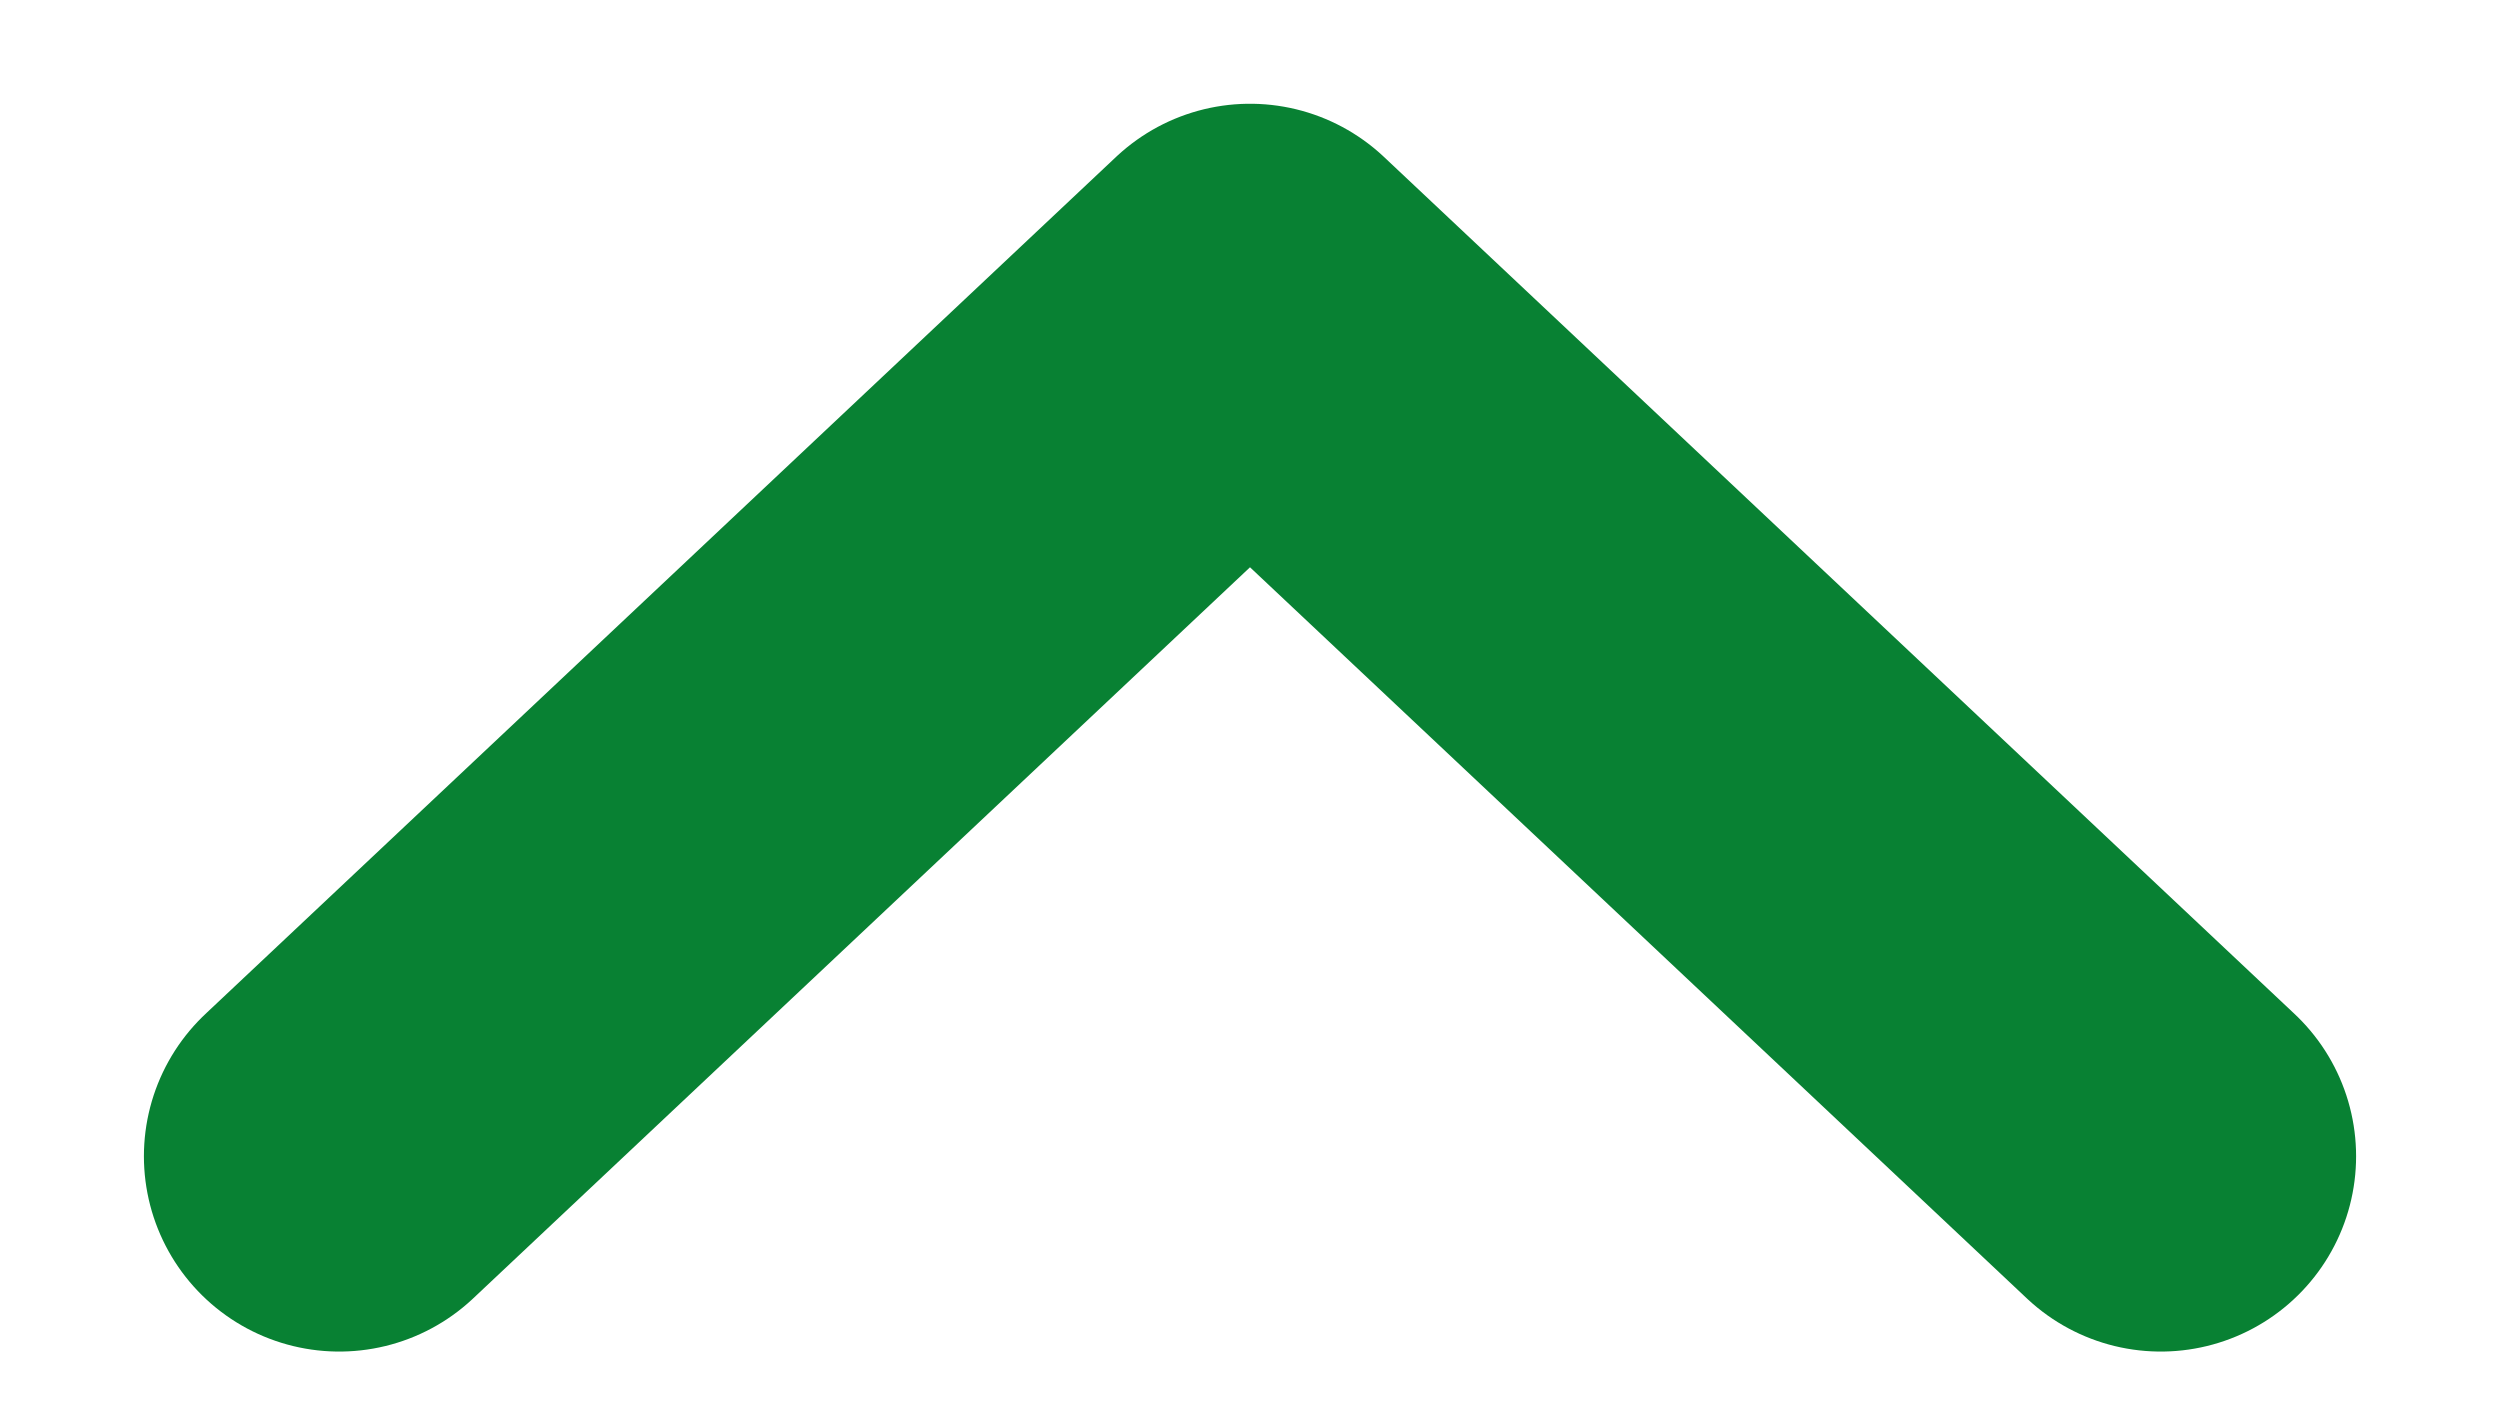
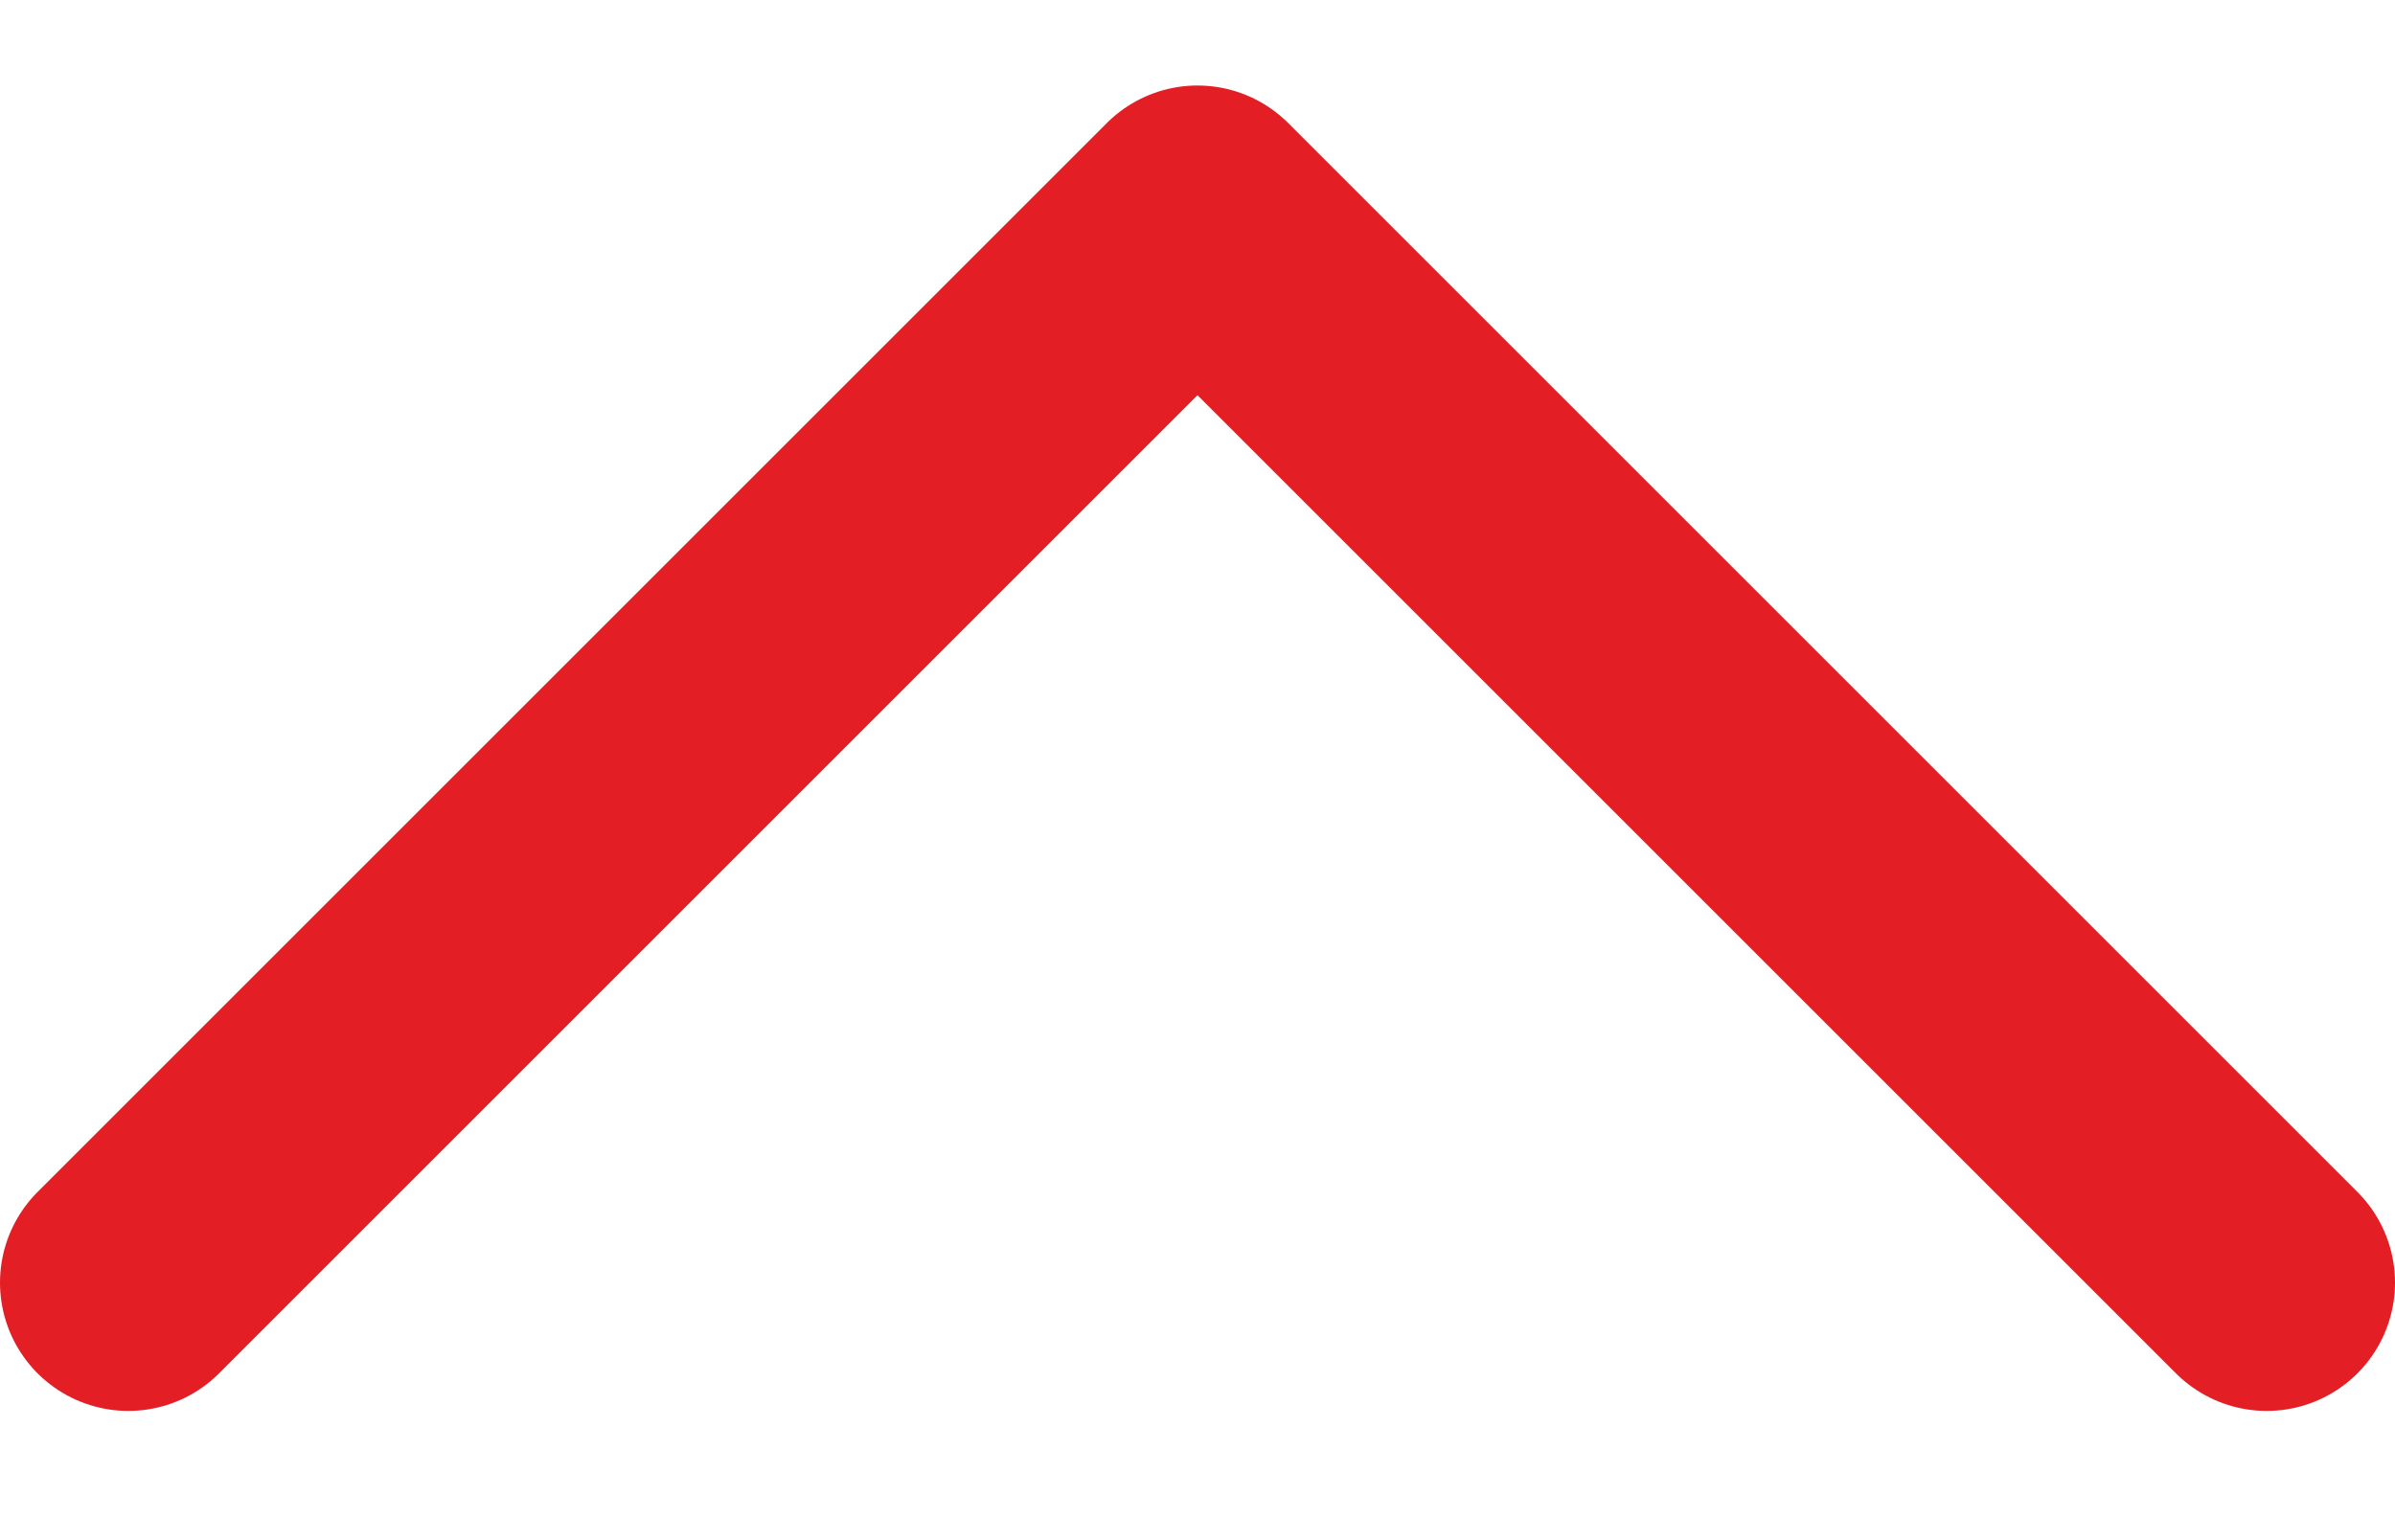
- <svg xmlns="http://www.w3.org/2000/svg" width="16" height="9" viewBox="0 0 16 9" fill="none">
-   <path d="M13.829 7.4L8 1.914L2.171 7.4" stroke="#088133" stroke-width="2.5" stroke-linecap="round" stroke-linejoin="round" />
+ <svg xmlns="http://www.w3.org/2000/svg" width="14" height="9" viewBox="0 0 14 9" fill="none">
+   <path d="M13.25 7.5L7 1.25L0.75 7.5" stroke="#E31E24" stroke-width="1.5" stroke-linecap="round" stroke-linejoin="round" />
</svg>
